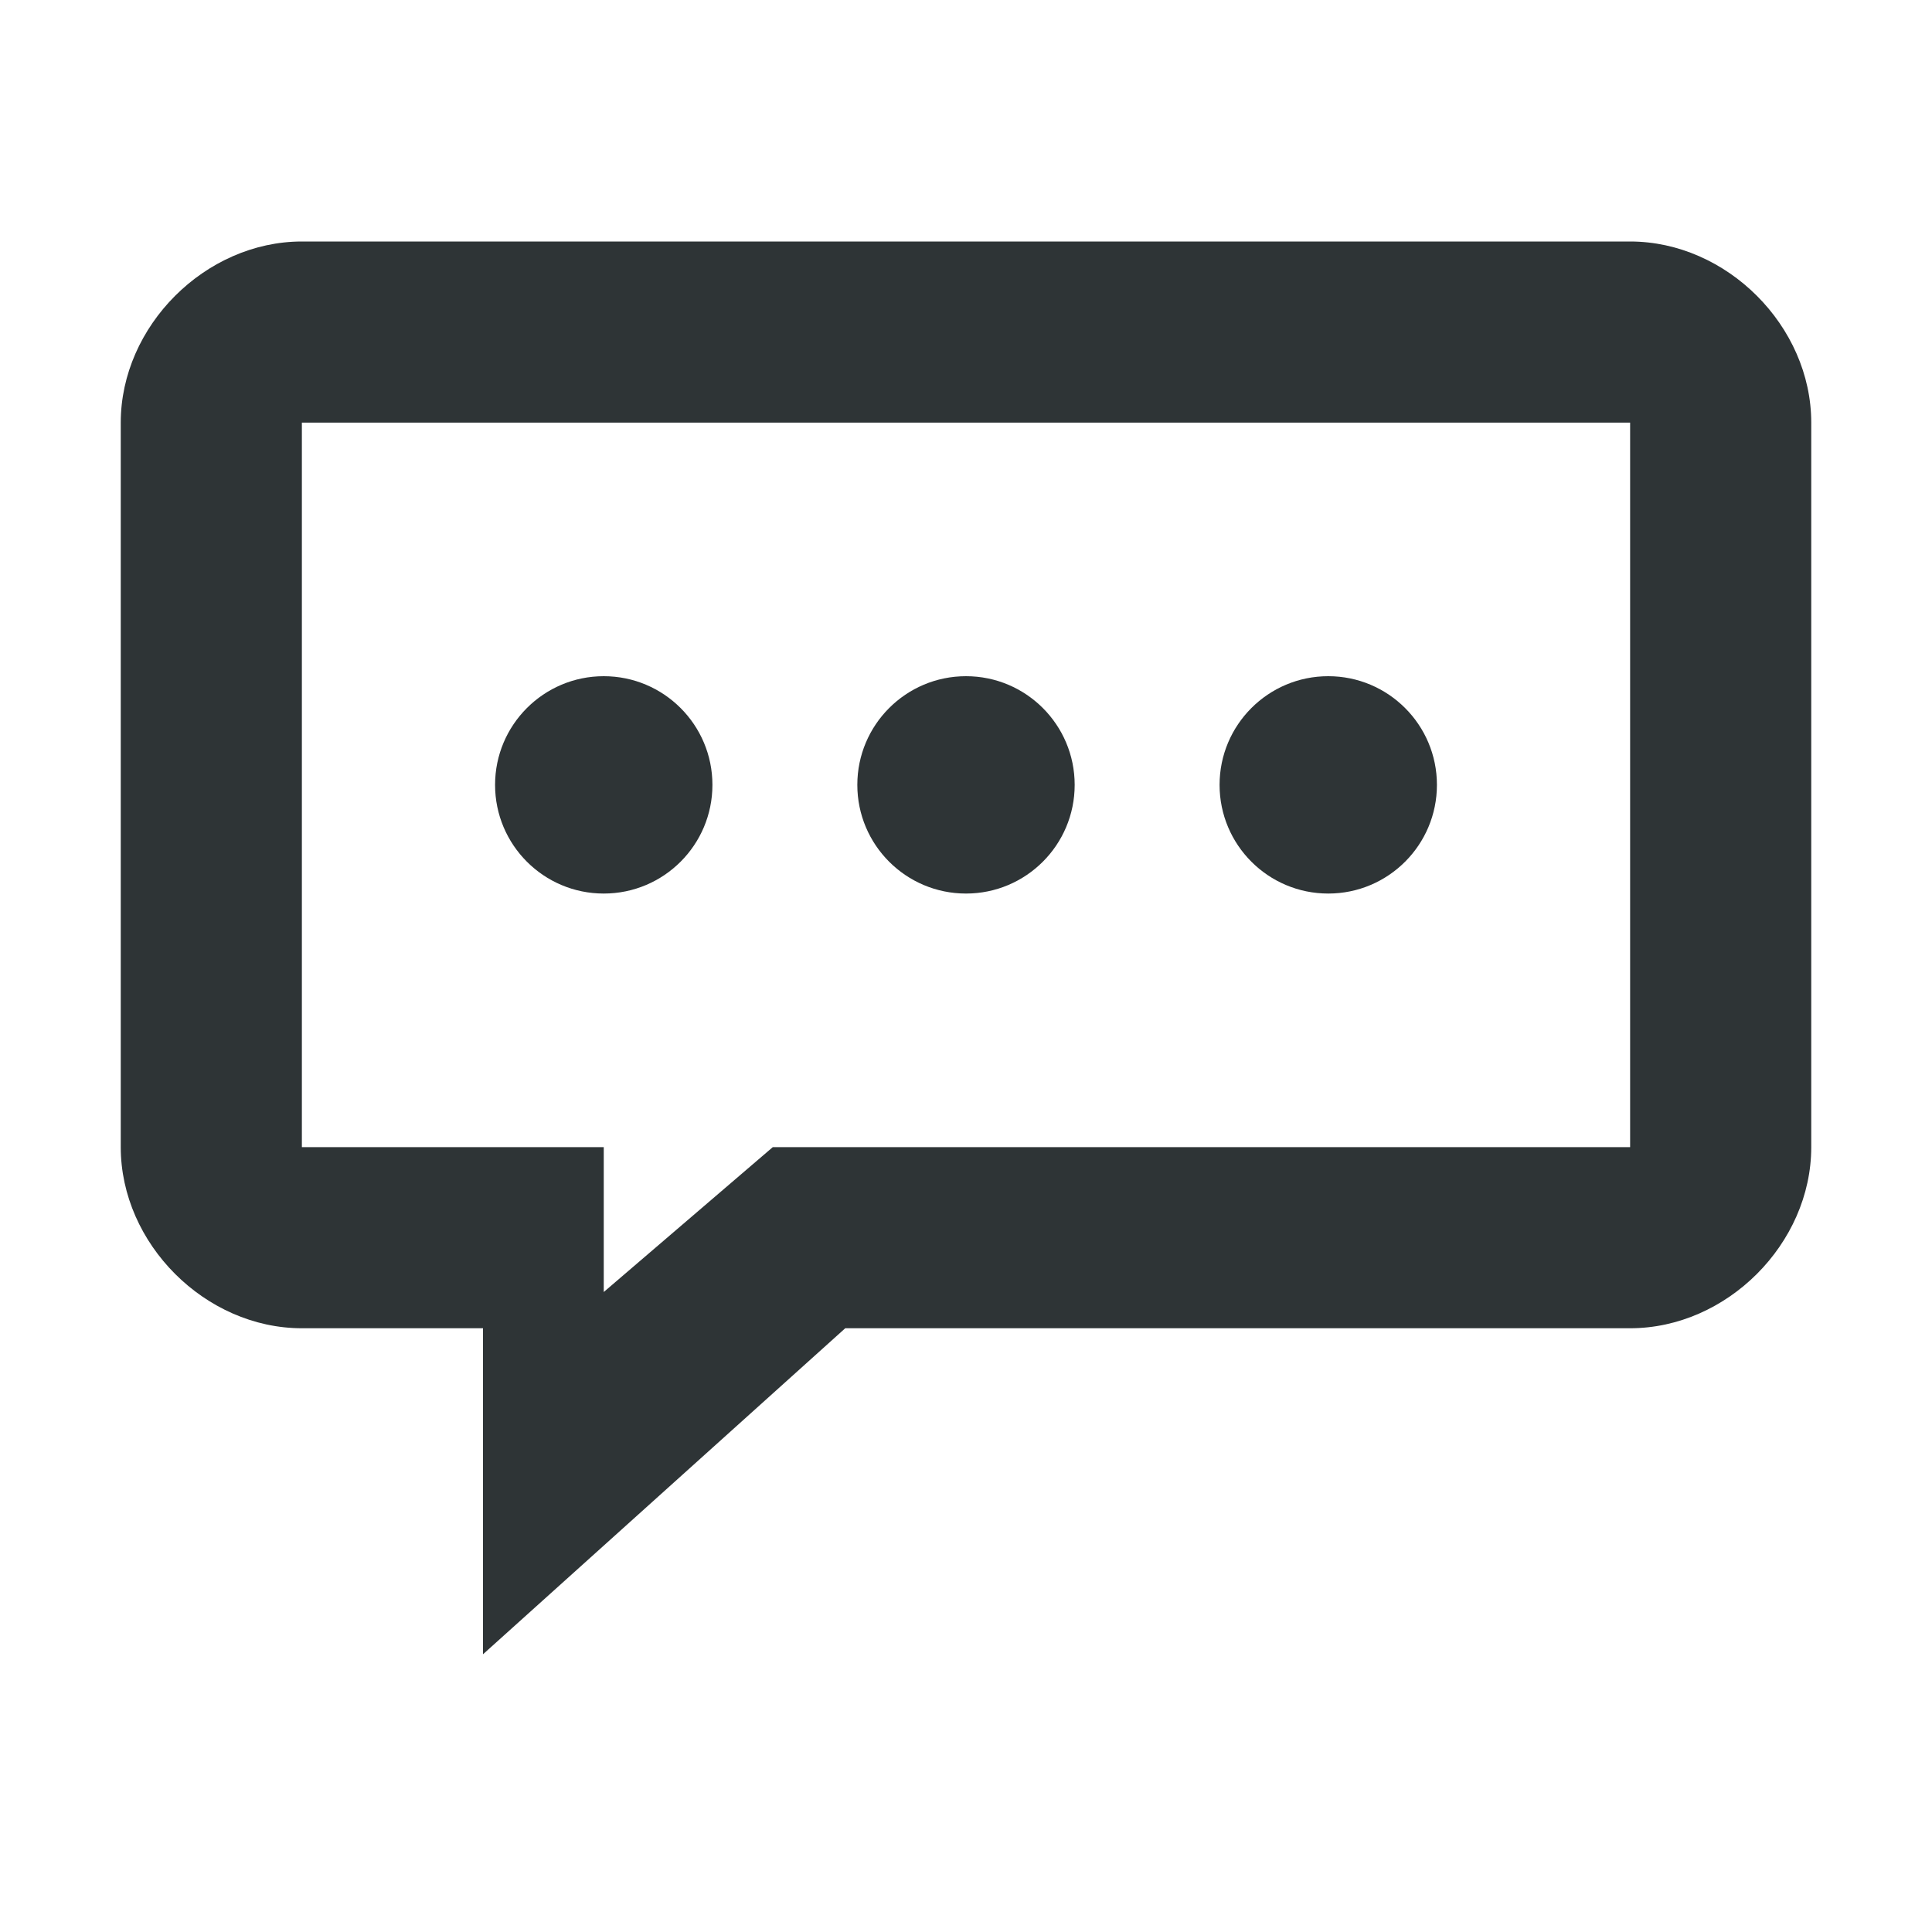
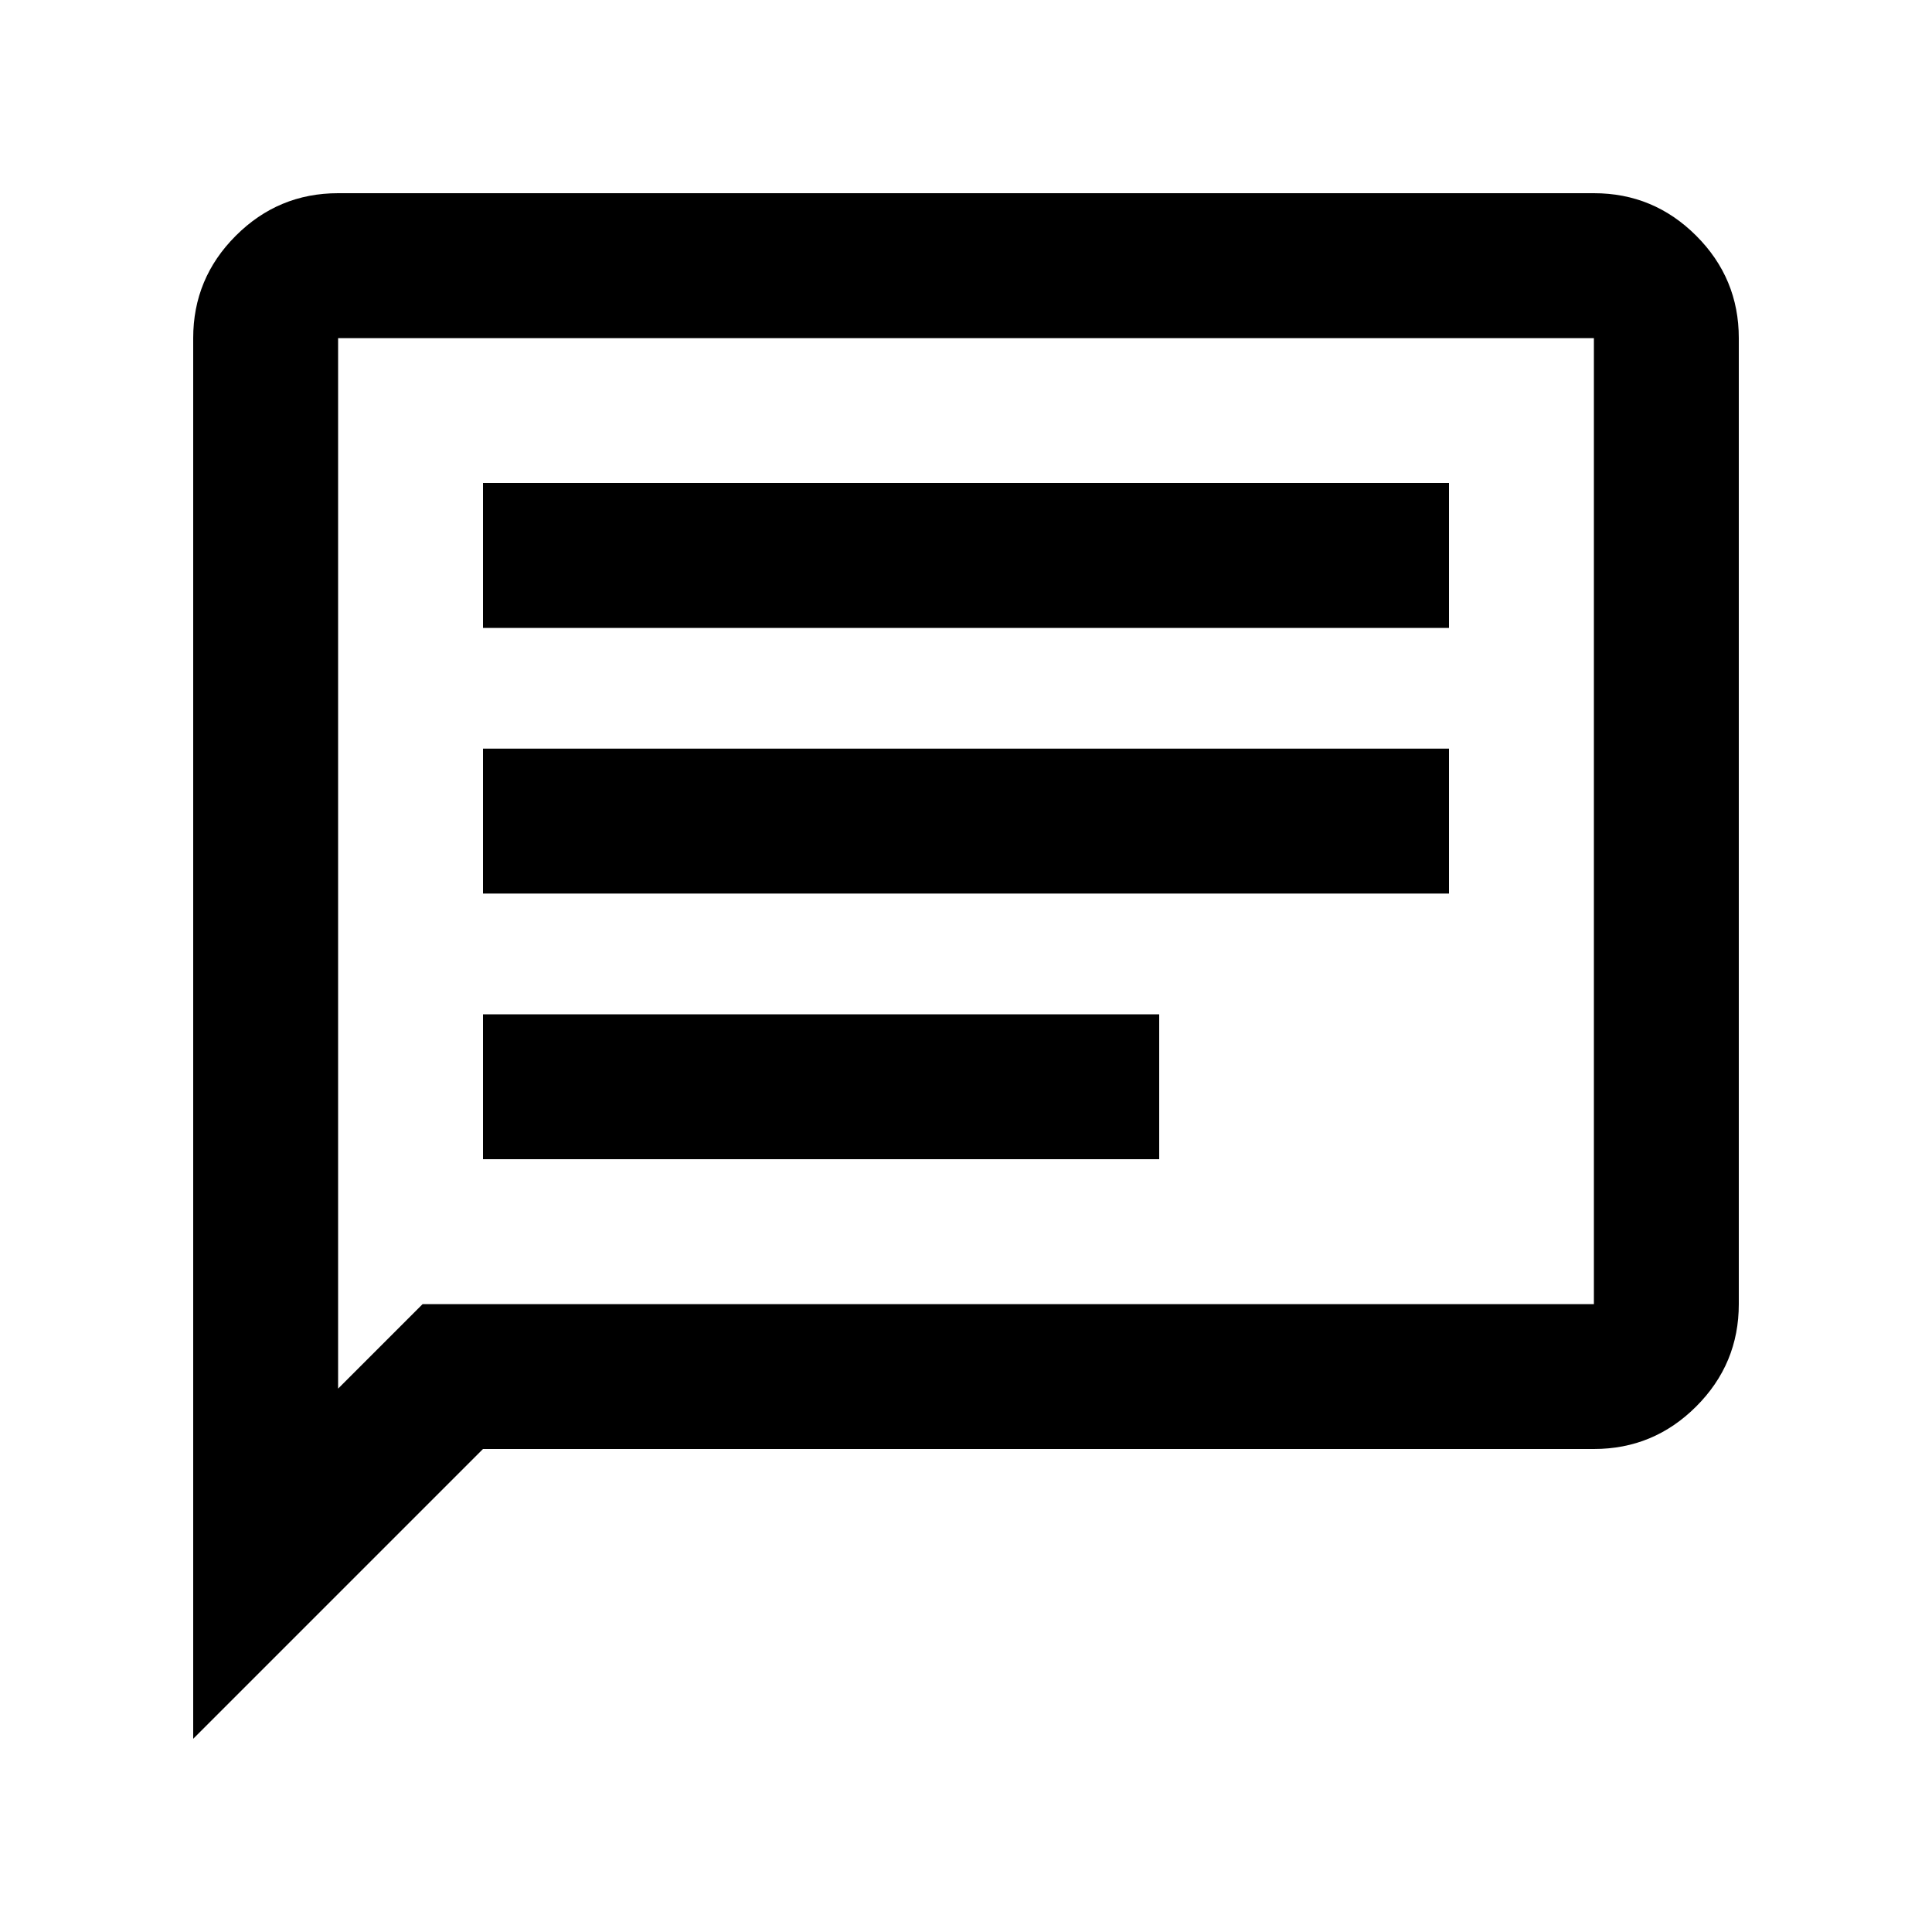
- <svg xmlns="http://www.w3.org/2000/svg" height="16px" viewBox="0 0 16 16" width="16px" fill="#2e3436">
-   <path fill-rule="evenodd" d="M2.5 2C1.7 2 1 2.7 1 3.5v6C1 10.3 1.7 11 2.5 11H4v2.7l3-2.7h6.5c0.8 0 1.5-0.7 1.5-1.5v-6C15 2.7 14.3 2 13.5 2zM2.5 3.5h11v6H6.4L5 10.7V9.5H2.5z" />
-   <circle cx="5" cy="6.5" r="0.9" />
-   <circle cx="8" cy="6.5" r="0.9" />
-   <circle cx="11" cy="6.5" r="0.9" />
+ <svg xmlns="http://www.w3.org/2000/svg" width="16" height="16" fill="#000000" viewBox="0 -960 960 960">
+   <path d="M240-384h336v-72H240v72Zm0-132h480v-72H240v72Zm0-132h480v-72H240v72ZM96-96v-696q0-29.7 21.15-50.85Q138.3-864 168-864h624q29.7 0 50.85 21.15Q864-821.7 864-792v480q0 29.7-21.15 50.85Q821.7-240 792-240H240L96-96Zm114-216h582v-480H168v522l42-42Zm-42 0v-480 480Z" />
</svg>
